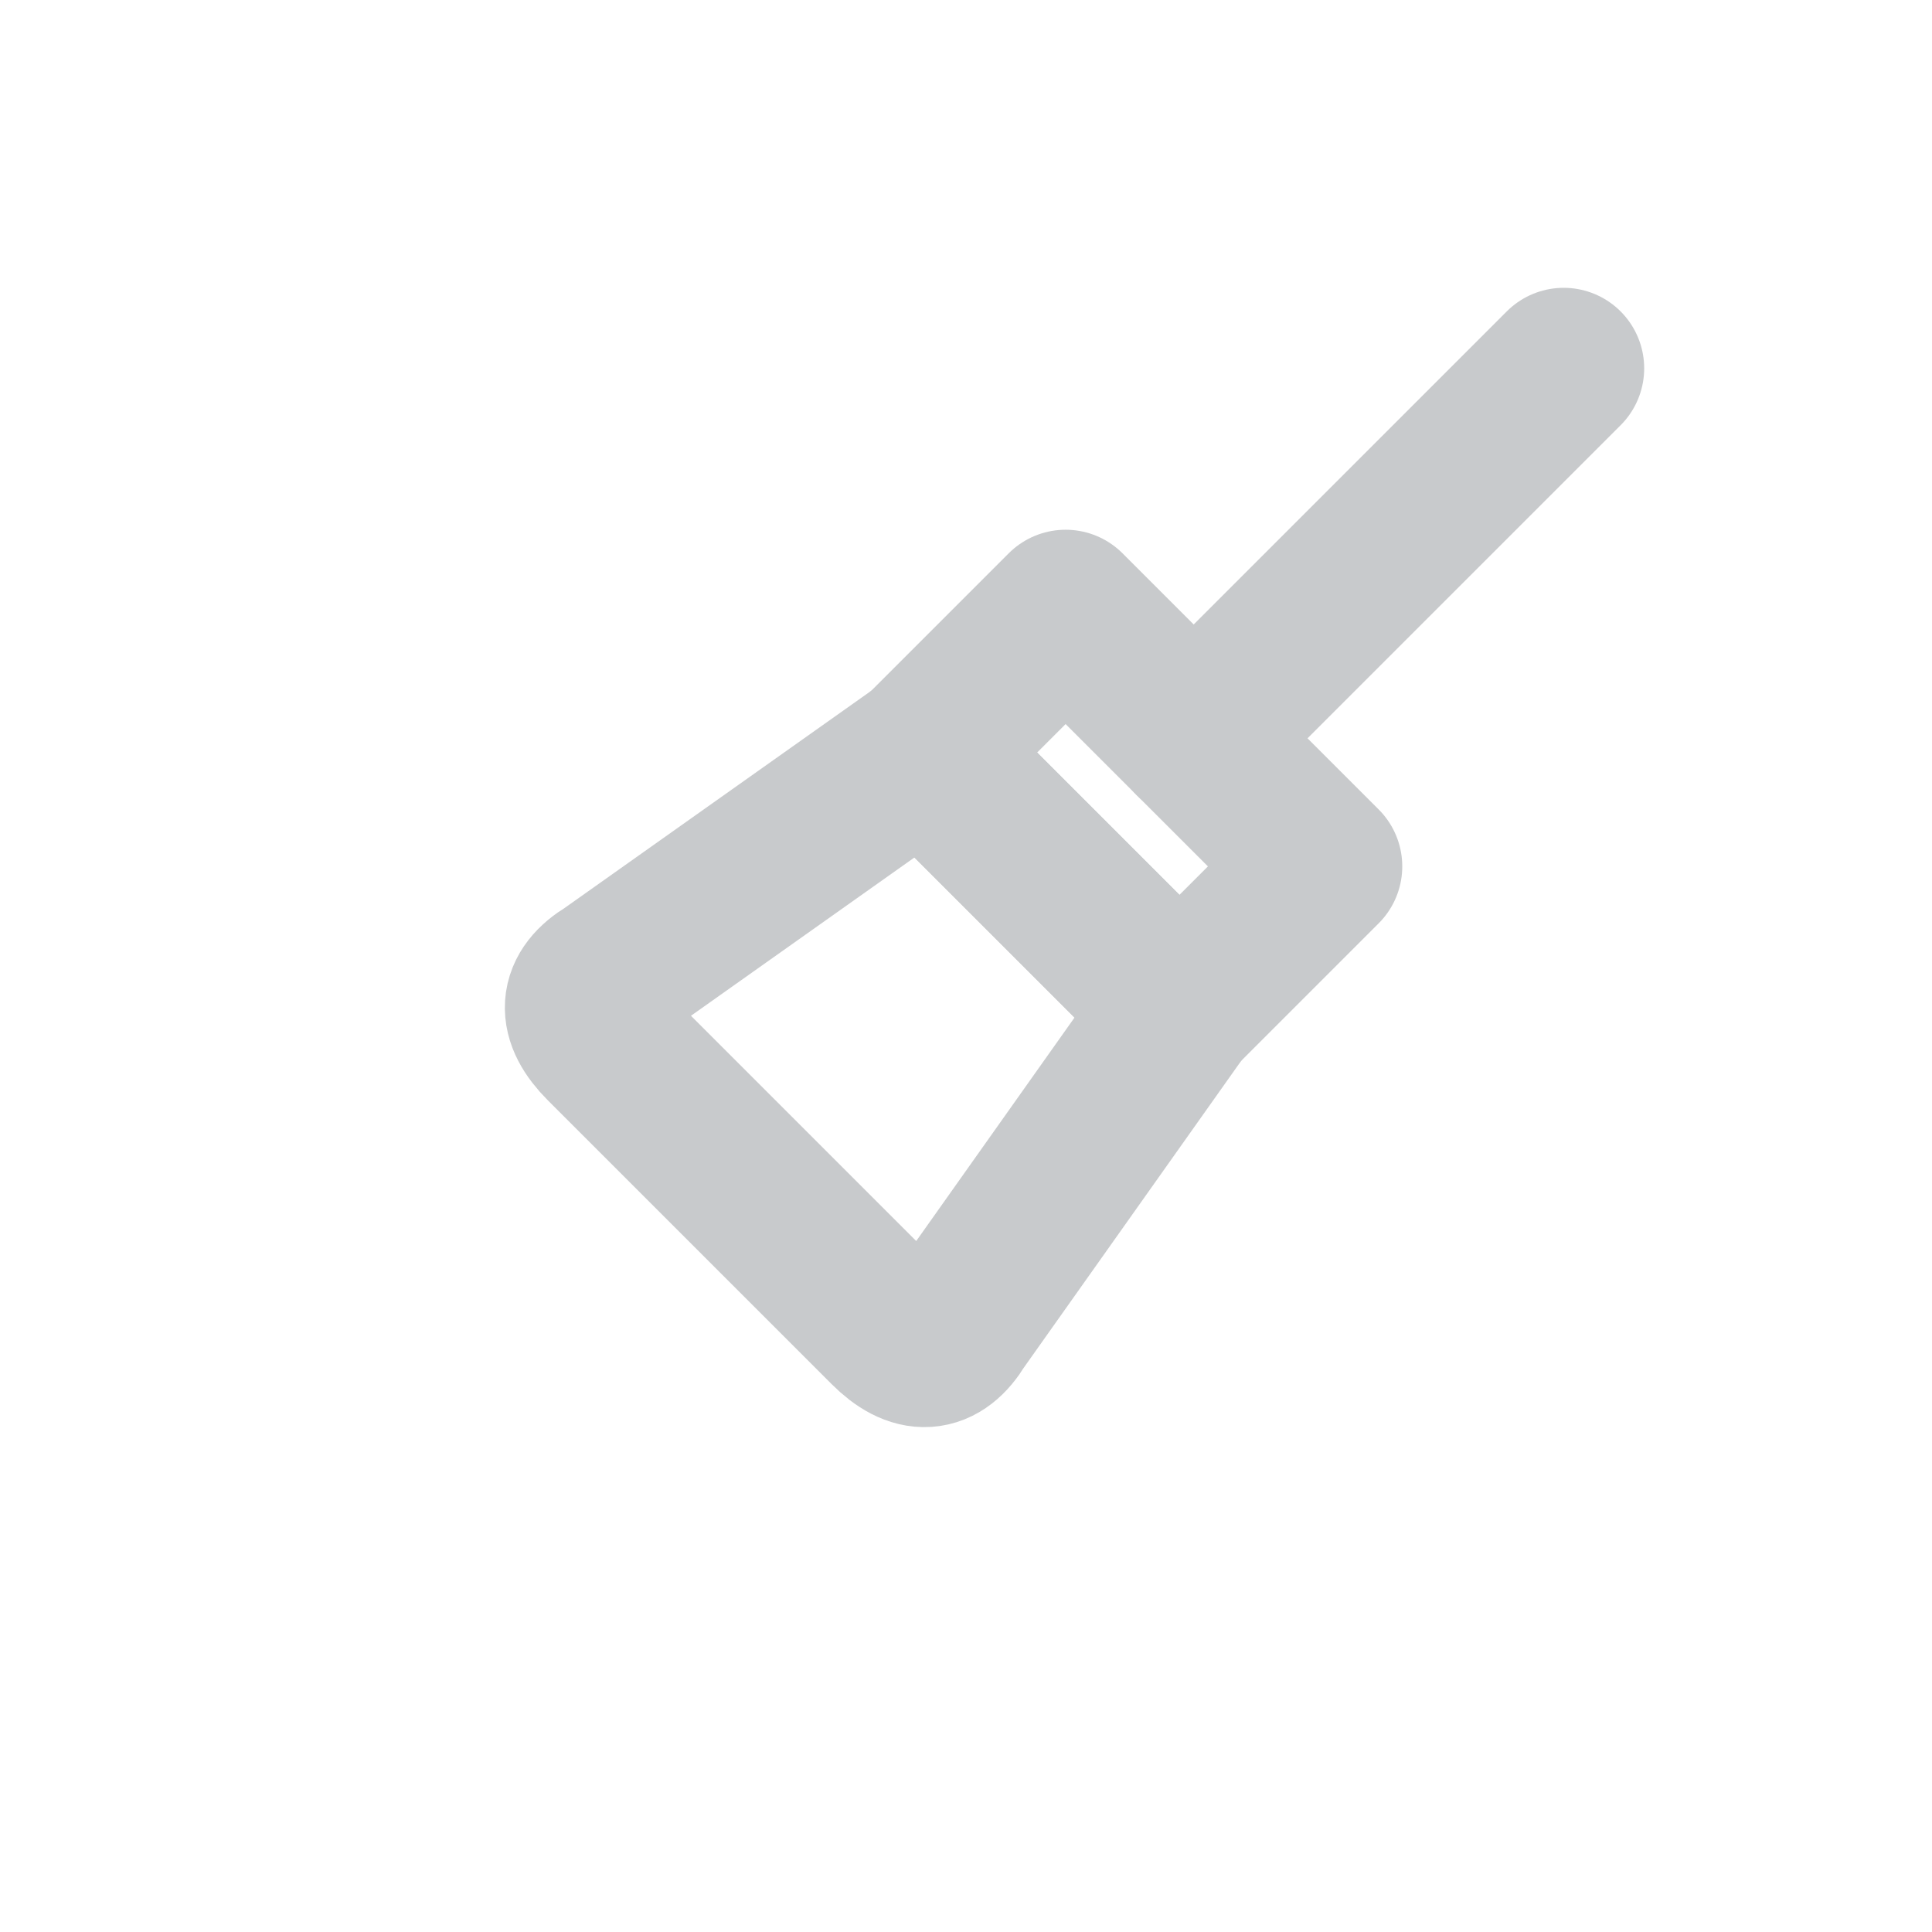
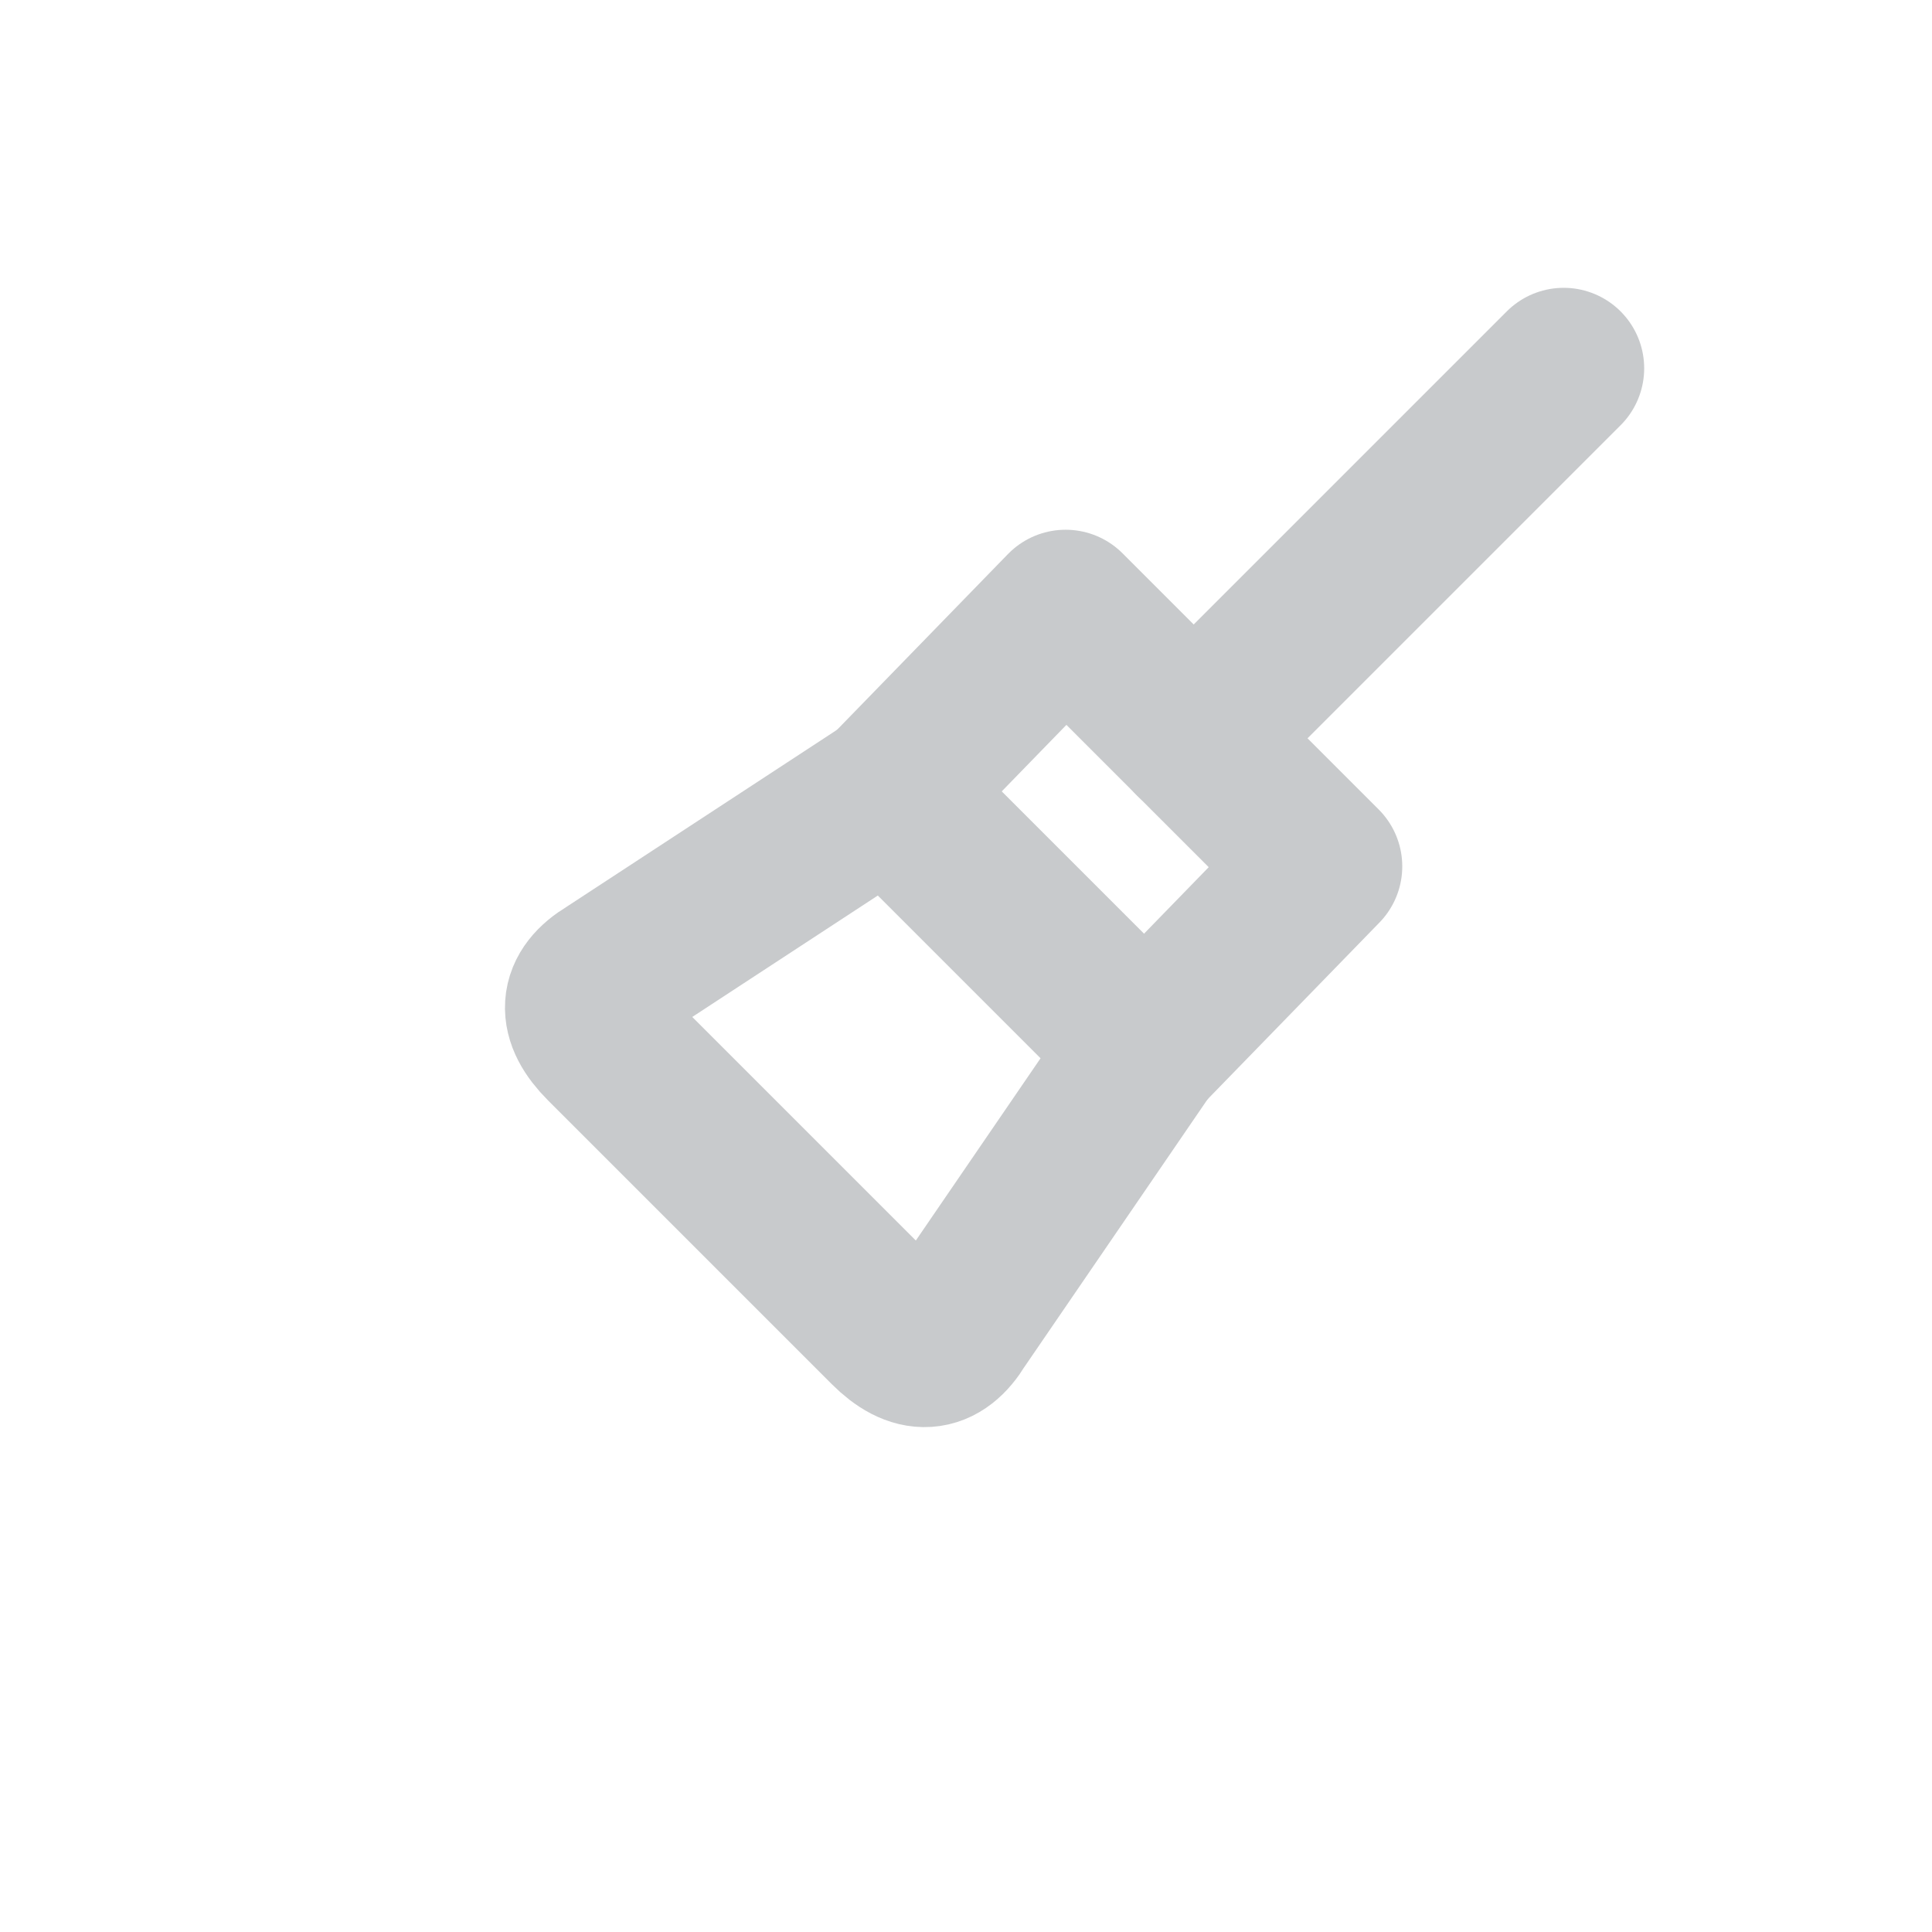
<svg xmlns="http://www.w3.org/2000/svg" width="24" height="24" viewBox="0 0 24 24" fill="none" stroke="#c8cacc" stroke-width="2" stroke-linecap="round" stroke-linejoin="round" version="1.1" id="svg5">
  <defs id="defs5" />
  <g transform="rotate(45 12 12)" id="g5">
    <path d="M12 1.5V8" id="path1" />
-     <path d="M9.75 8h4.5v2.5h-4.5Z" id="path2" />
-     <path d="m 9.75,10.5 -0.804,4.71 c -0.107,0.429 0.08,0.643 0.563,0.643 l 4.982,0 c 0.482,0 0.67,-0.214 0.563,-0.643 L 14.25,10.5 Z" id="path3" />
+     <path d="m 9.75,8 h 4.5 l 0.044,3.154 -4.5,0 z" id="path2" />
+     <path d="m 9.794,11.154 -0.847,4.055 c -0.107,0.429 0.08,0.643 0.563,0.643 h 4.982 c 0.482,0 0.67,-0.214 0.563,-0.643 l -0.76,-4.055 z" id="path3" />
  </g>
</svg>
